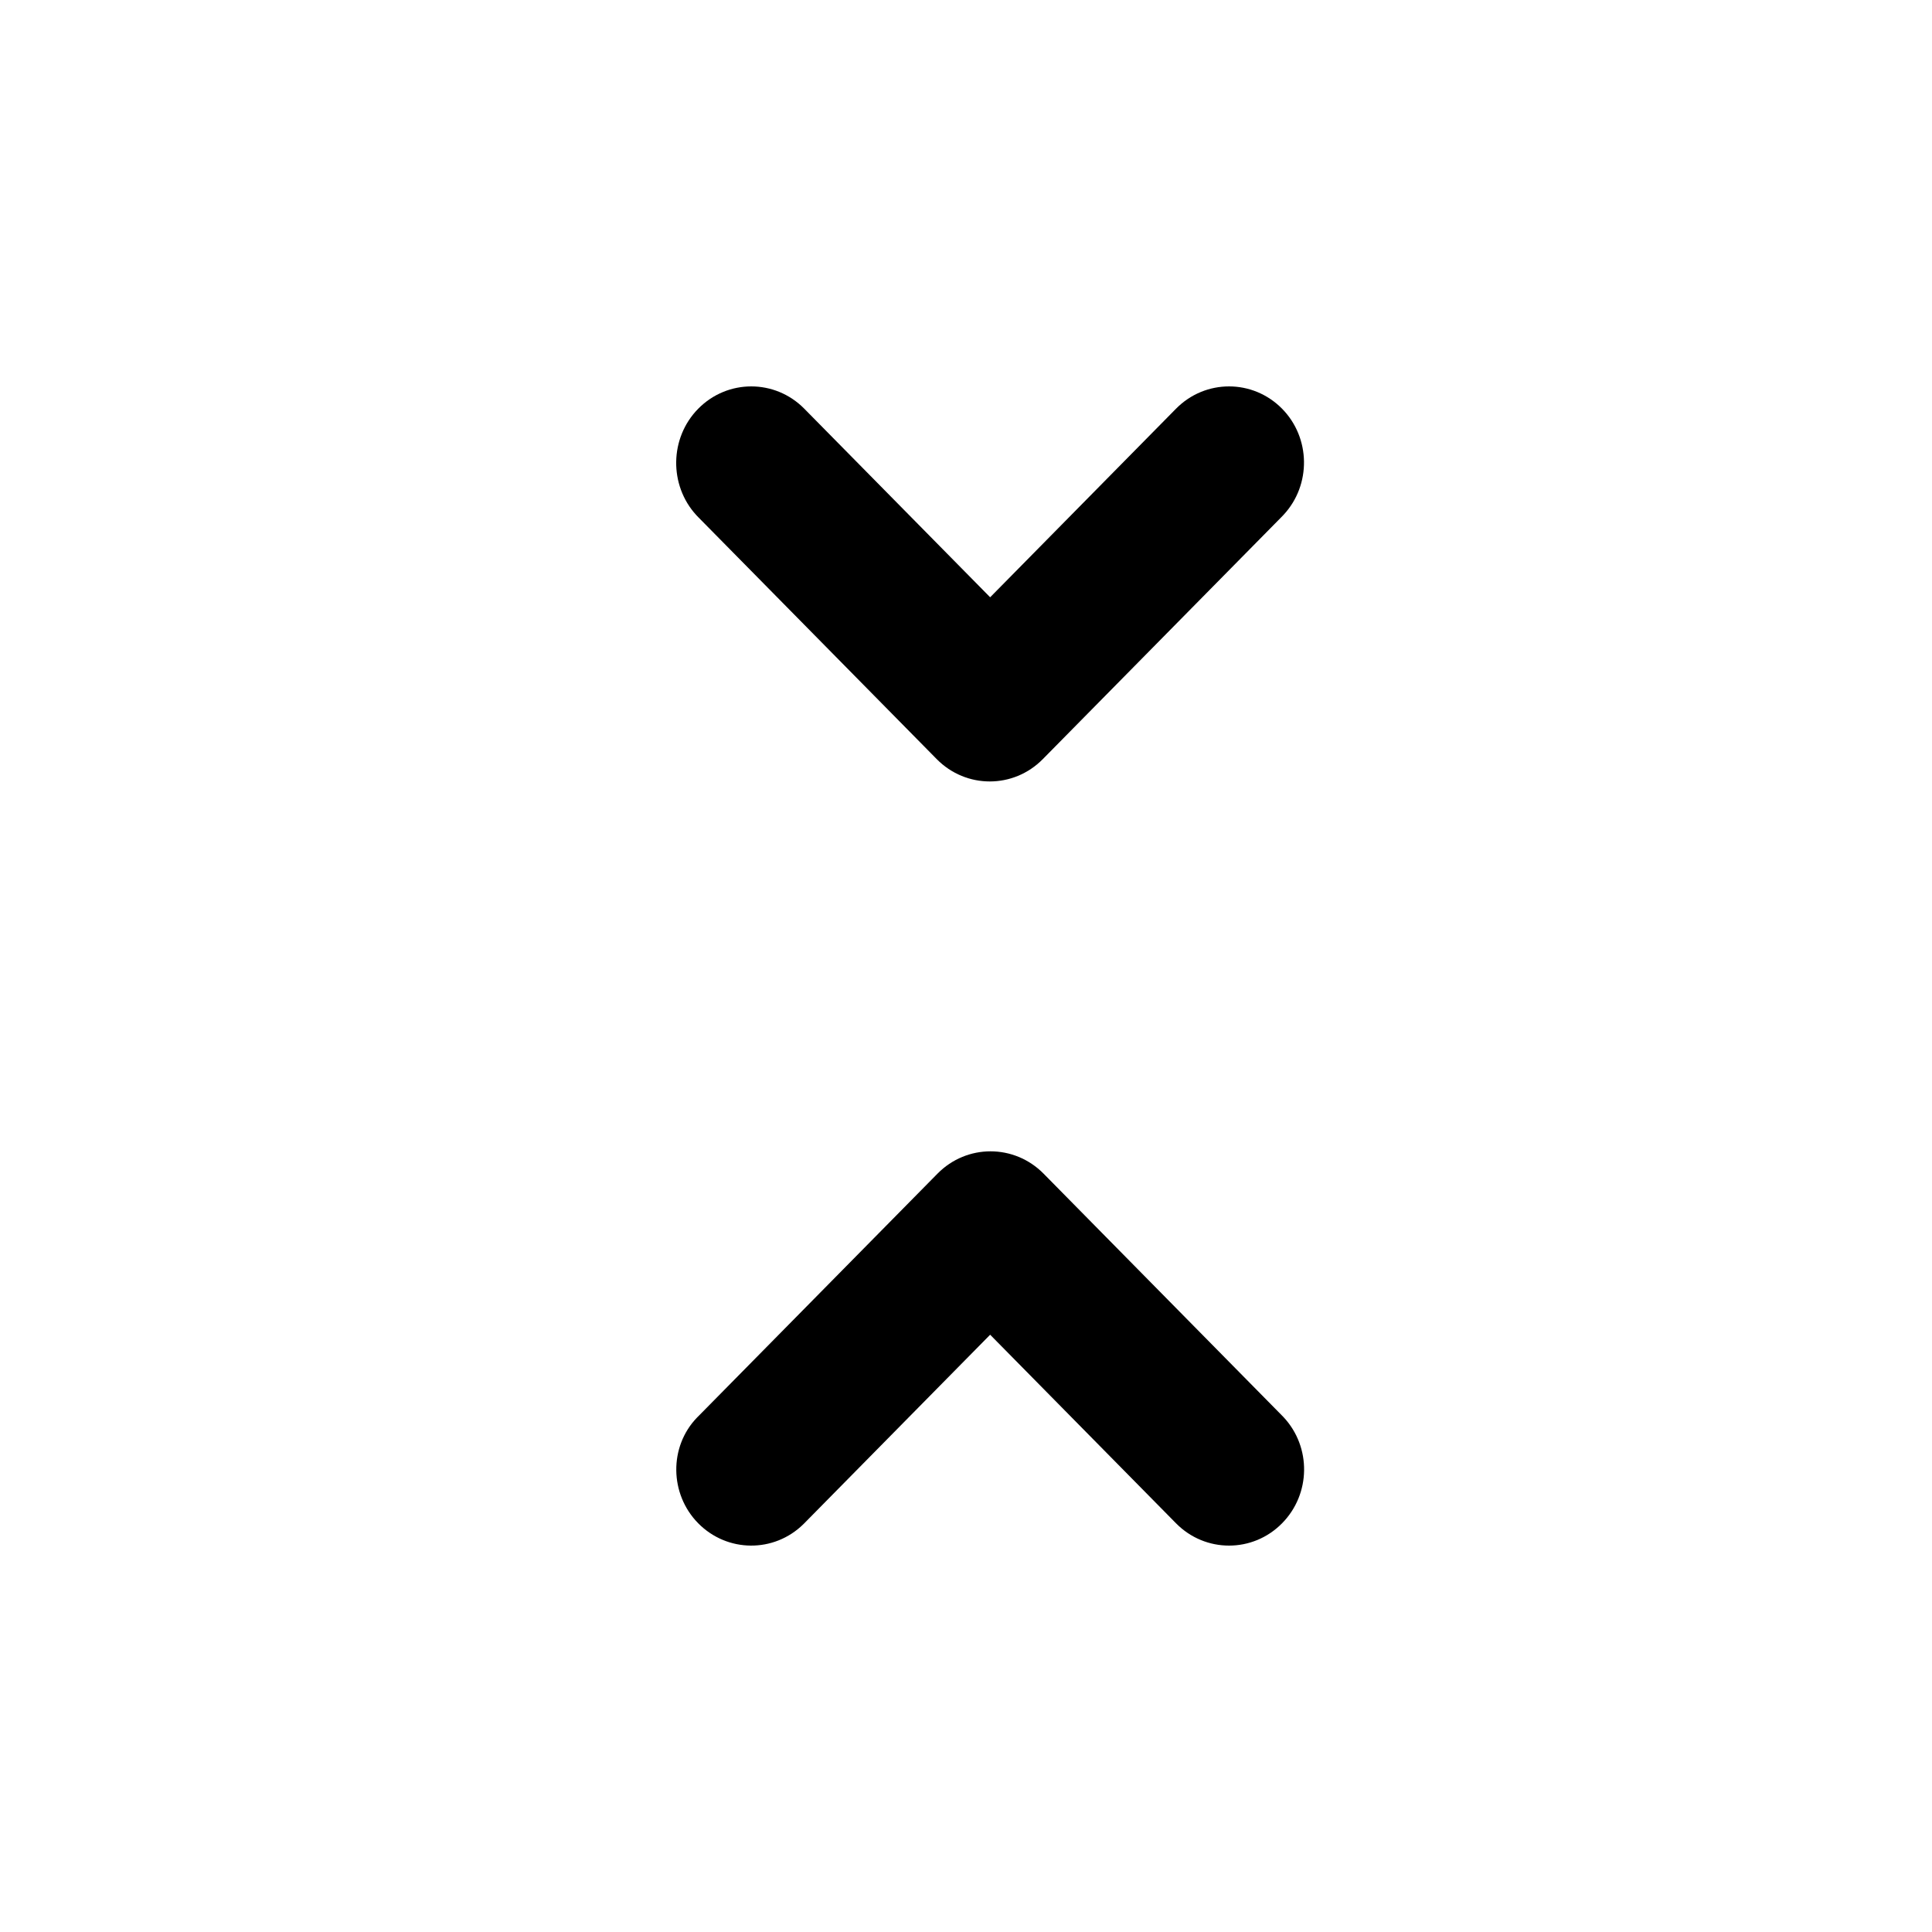
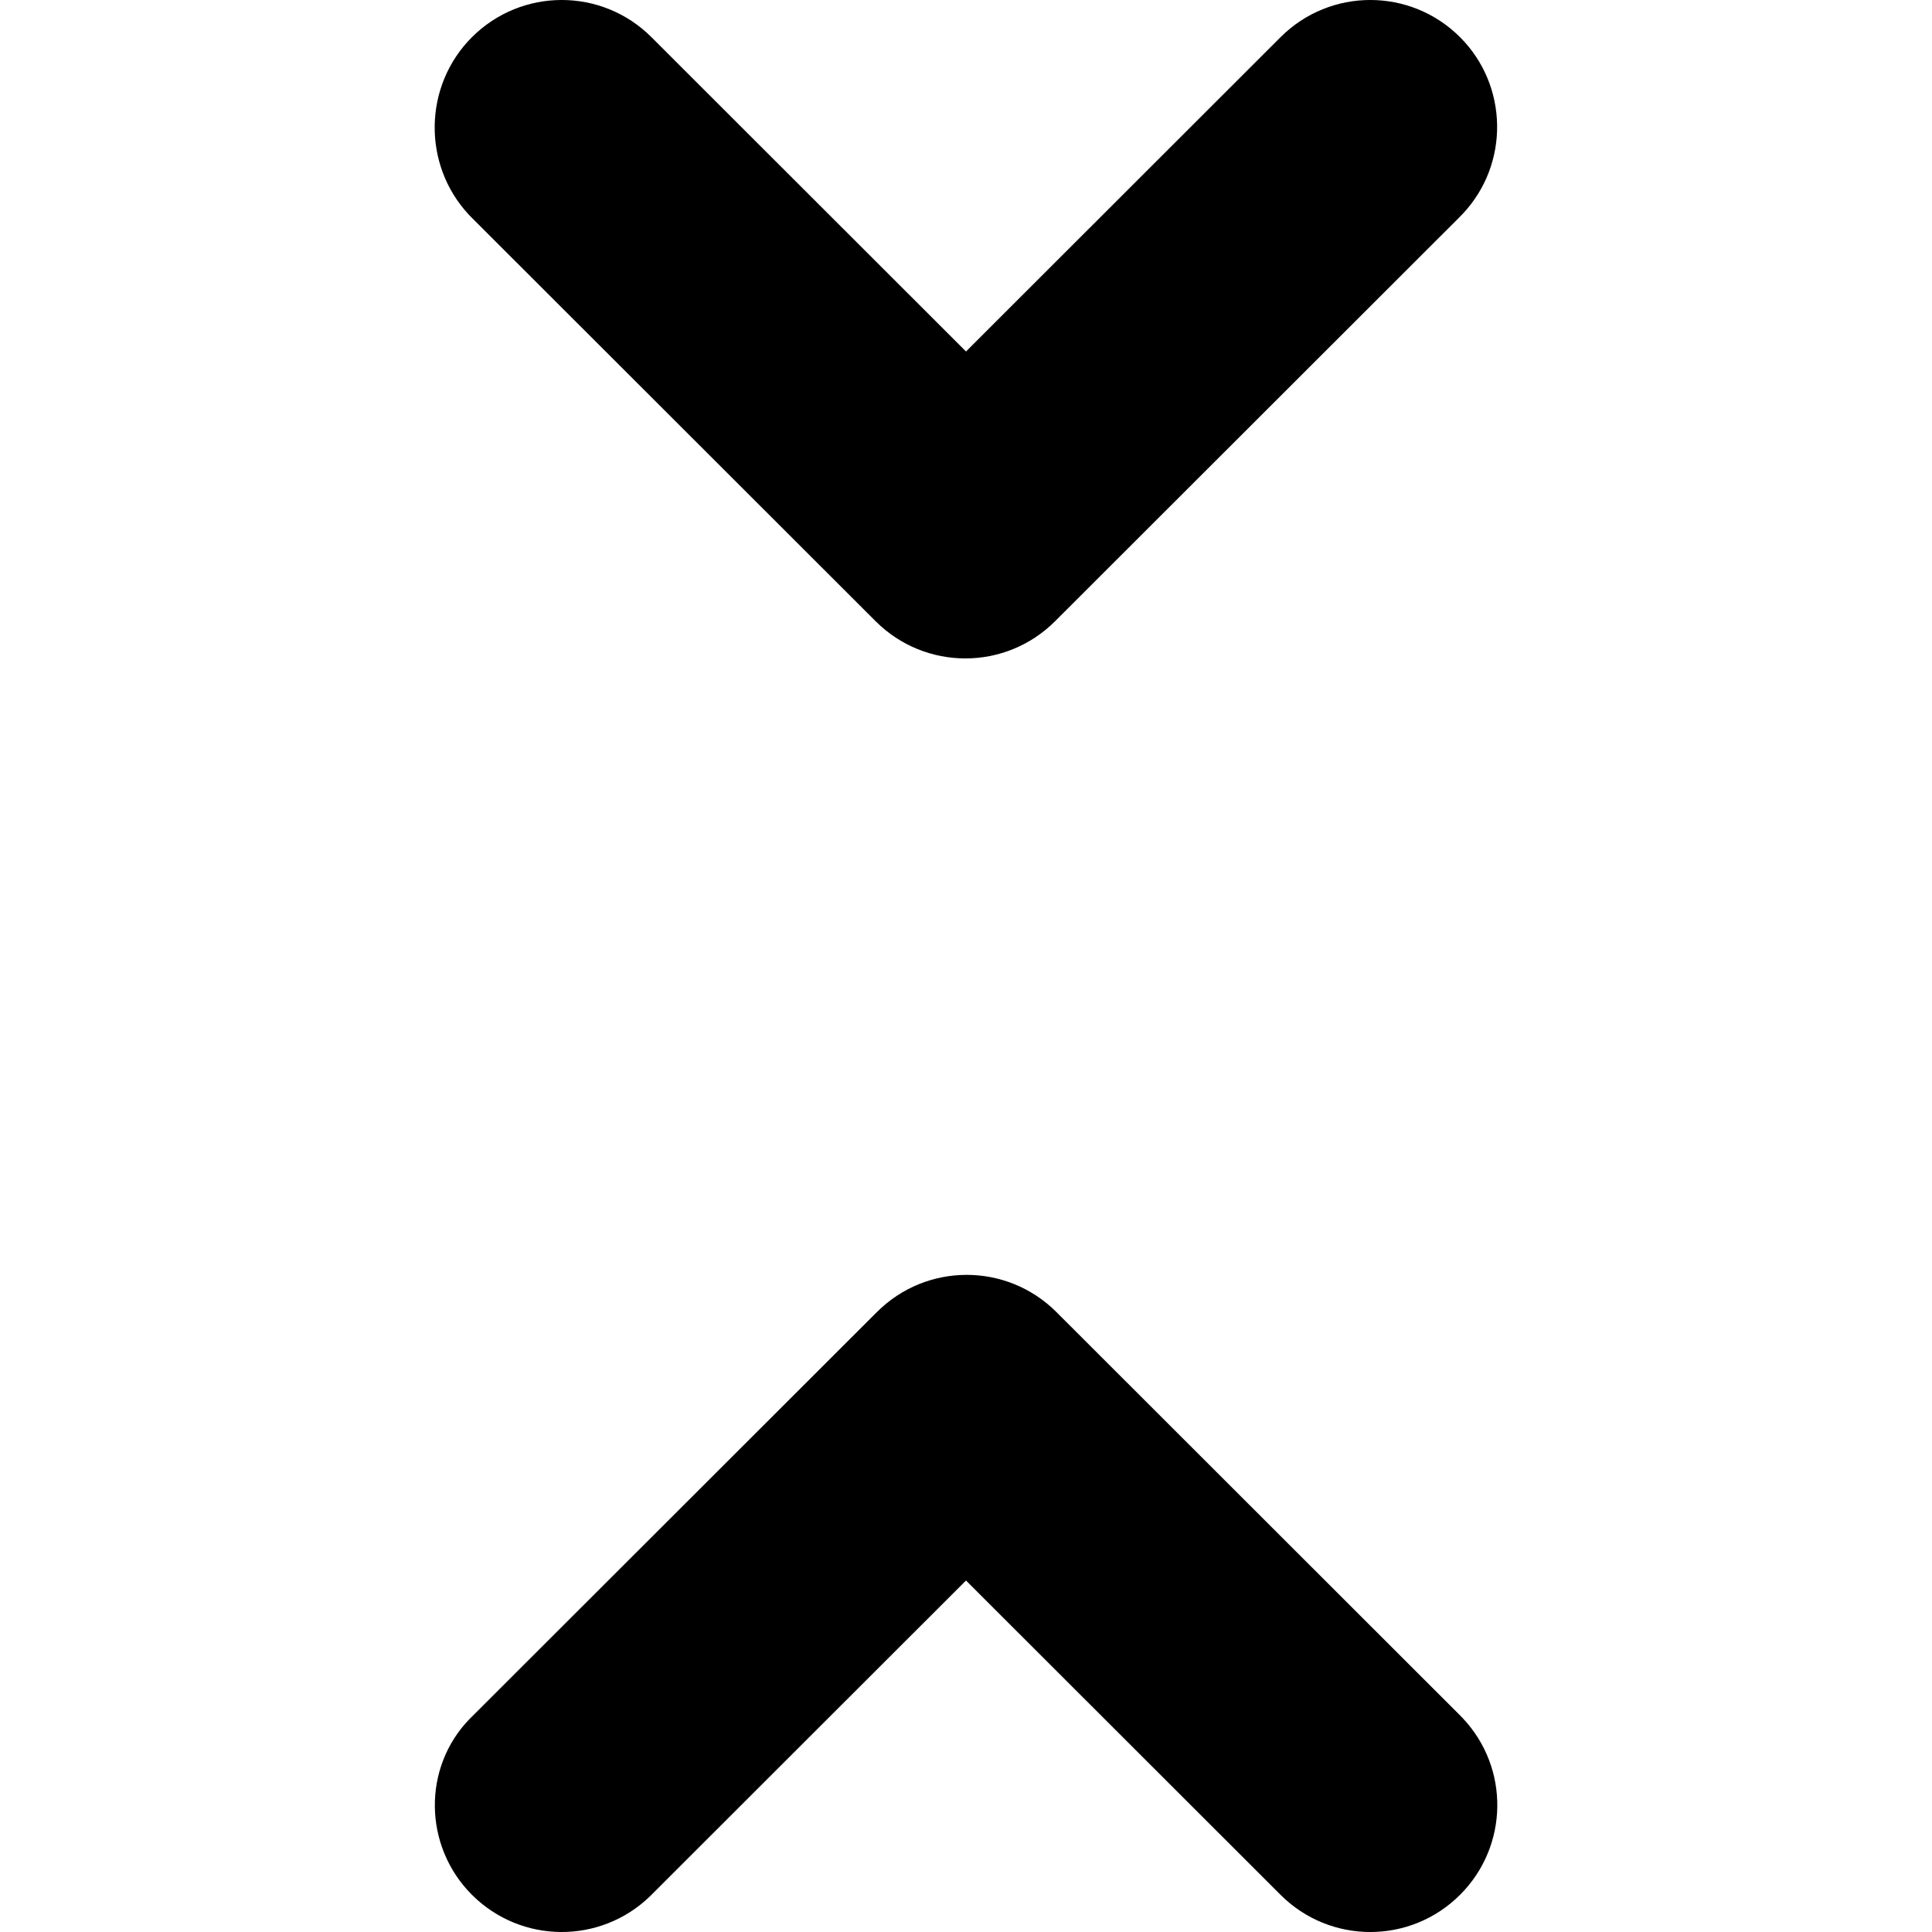
<svg xmlns="http://www.w3.org/2000/svg" viewBox="0 0 40 40" fill="inherit">
-   <path fill-rule="evenodd" clip-rule="evenodd" d="M21.606 24.299C20.998 23.683 20.017 23.683 19.41 24.299L14.471 29.309C14.458 29.322 14.444 29.335 14.431 29.349C13.848 29.953 13.861 30.935 14.456 31.538C15.058 32.148 16.027 32.154 16.635 31.555C16.641 31.549 16.647 31.543 16.652 31.538L20.5 27.634L24.348 31.538C24.955 32.154 25.937 32.154 26.544 31.538C27.141 30.932 27.152 29.96 26.576 29.342C26.565 29.331 26.555 29.32 26.544 29.309L21.606 24.299ZM16.652 8.462C16.045 7.846 15.063 7.846 14.456 8.462C13.861 9.065 13.848 10.046 14.417 10.666C14.429 10.68 14.442 10.693 14.456 10.707L19.394 15.717C20.002 16.333 20.983 16.333 21.59 15.717L26.529 10.707C26.545 10.691 26.561 10.675 26.576 10.658C27.151 10.038 27.136 9.063 26.544 8.462C25.937 7.846 24.955 7.846 24.348 8.462L20.5 12.366L16.652 8.462Z" fill="inherit" />
+   <path fill-rule="evenodd" clip-rule="evenodd" d="M21.872 27.165C20.844 26.138 19.183 26.138 18.155 27.165L9.797 35.515C9.775 35.537 9.752 35.559 9.73 35.581C8.743 36.589 8.765 38.224 9.771 39.23C10.79 40.247 12.43 40.257 13.46 39.258C13.469 39.248 13.479 39.239 13.488 39.23L20 32.723L26.512 39.23C27.54 40.257 29.201 40.257 30.229 39.23C31.239 38.22 31.257 36.6 30.282 35.57C30.265 35.551 30.247 35.533 30.229 35.515L21.872 27.165ZM13.488 0.77C12.46 -0.257 10.799 -0.257 9.771 0.77C8.765 1.775 8.743 3.41 9.705 4.443C9.727 4.466 9.749 4.489 9.771 4.511L18.128 12.861C19.156 13.889 20.817 13.889 21.845 12.861L30.203 4.511C30.23 4.485 30.256 4.458 30.282 4.43C31.256 3.397 31.23 1.771 30.229 0.77C29.201 -0.257 27.54 -0.257 26.512 0.77L20 7.277L13.488 0.77Z" fill="inherit" />
</svg>
